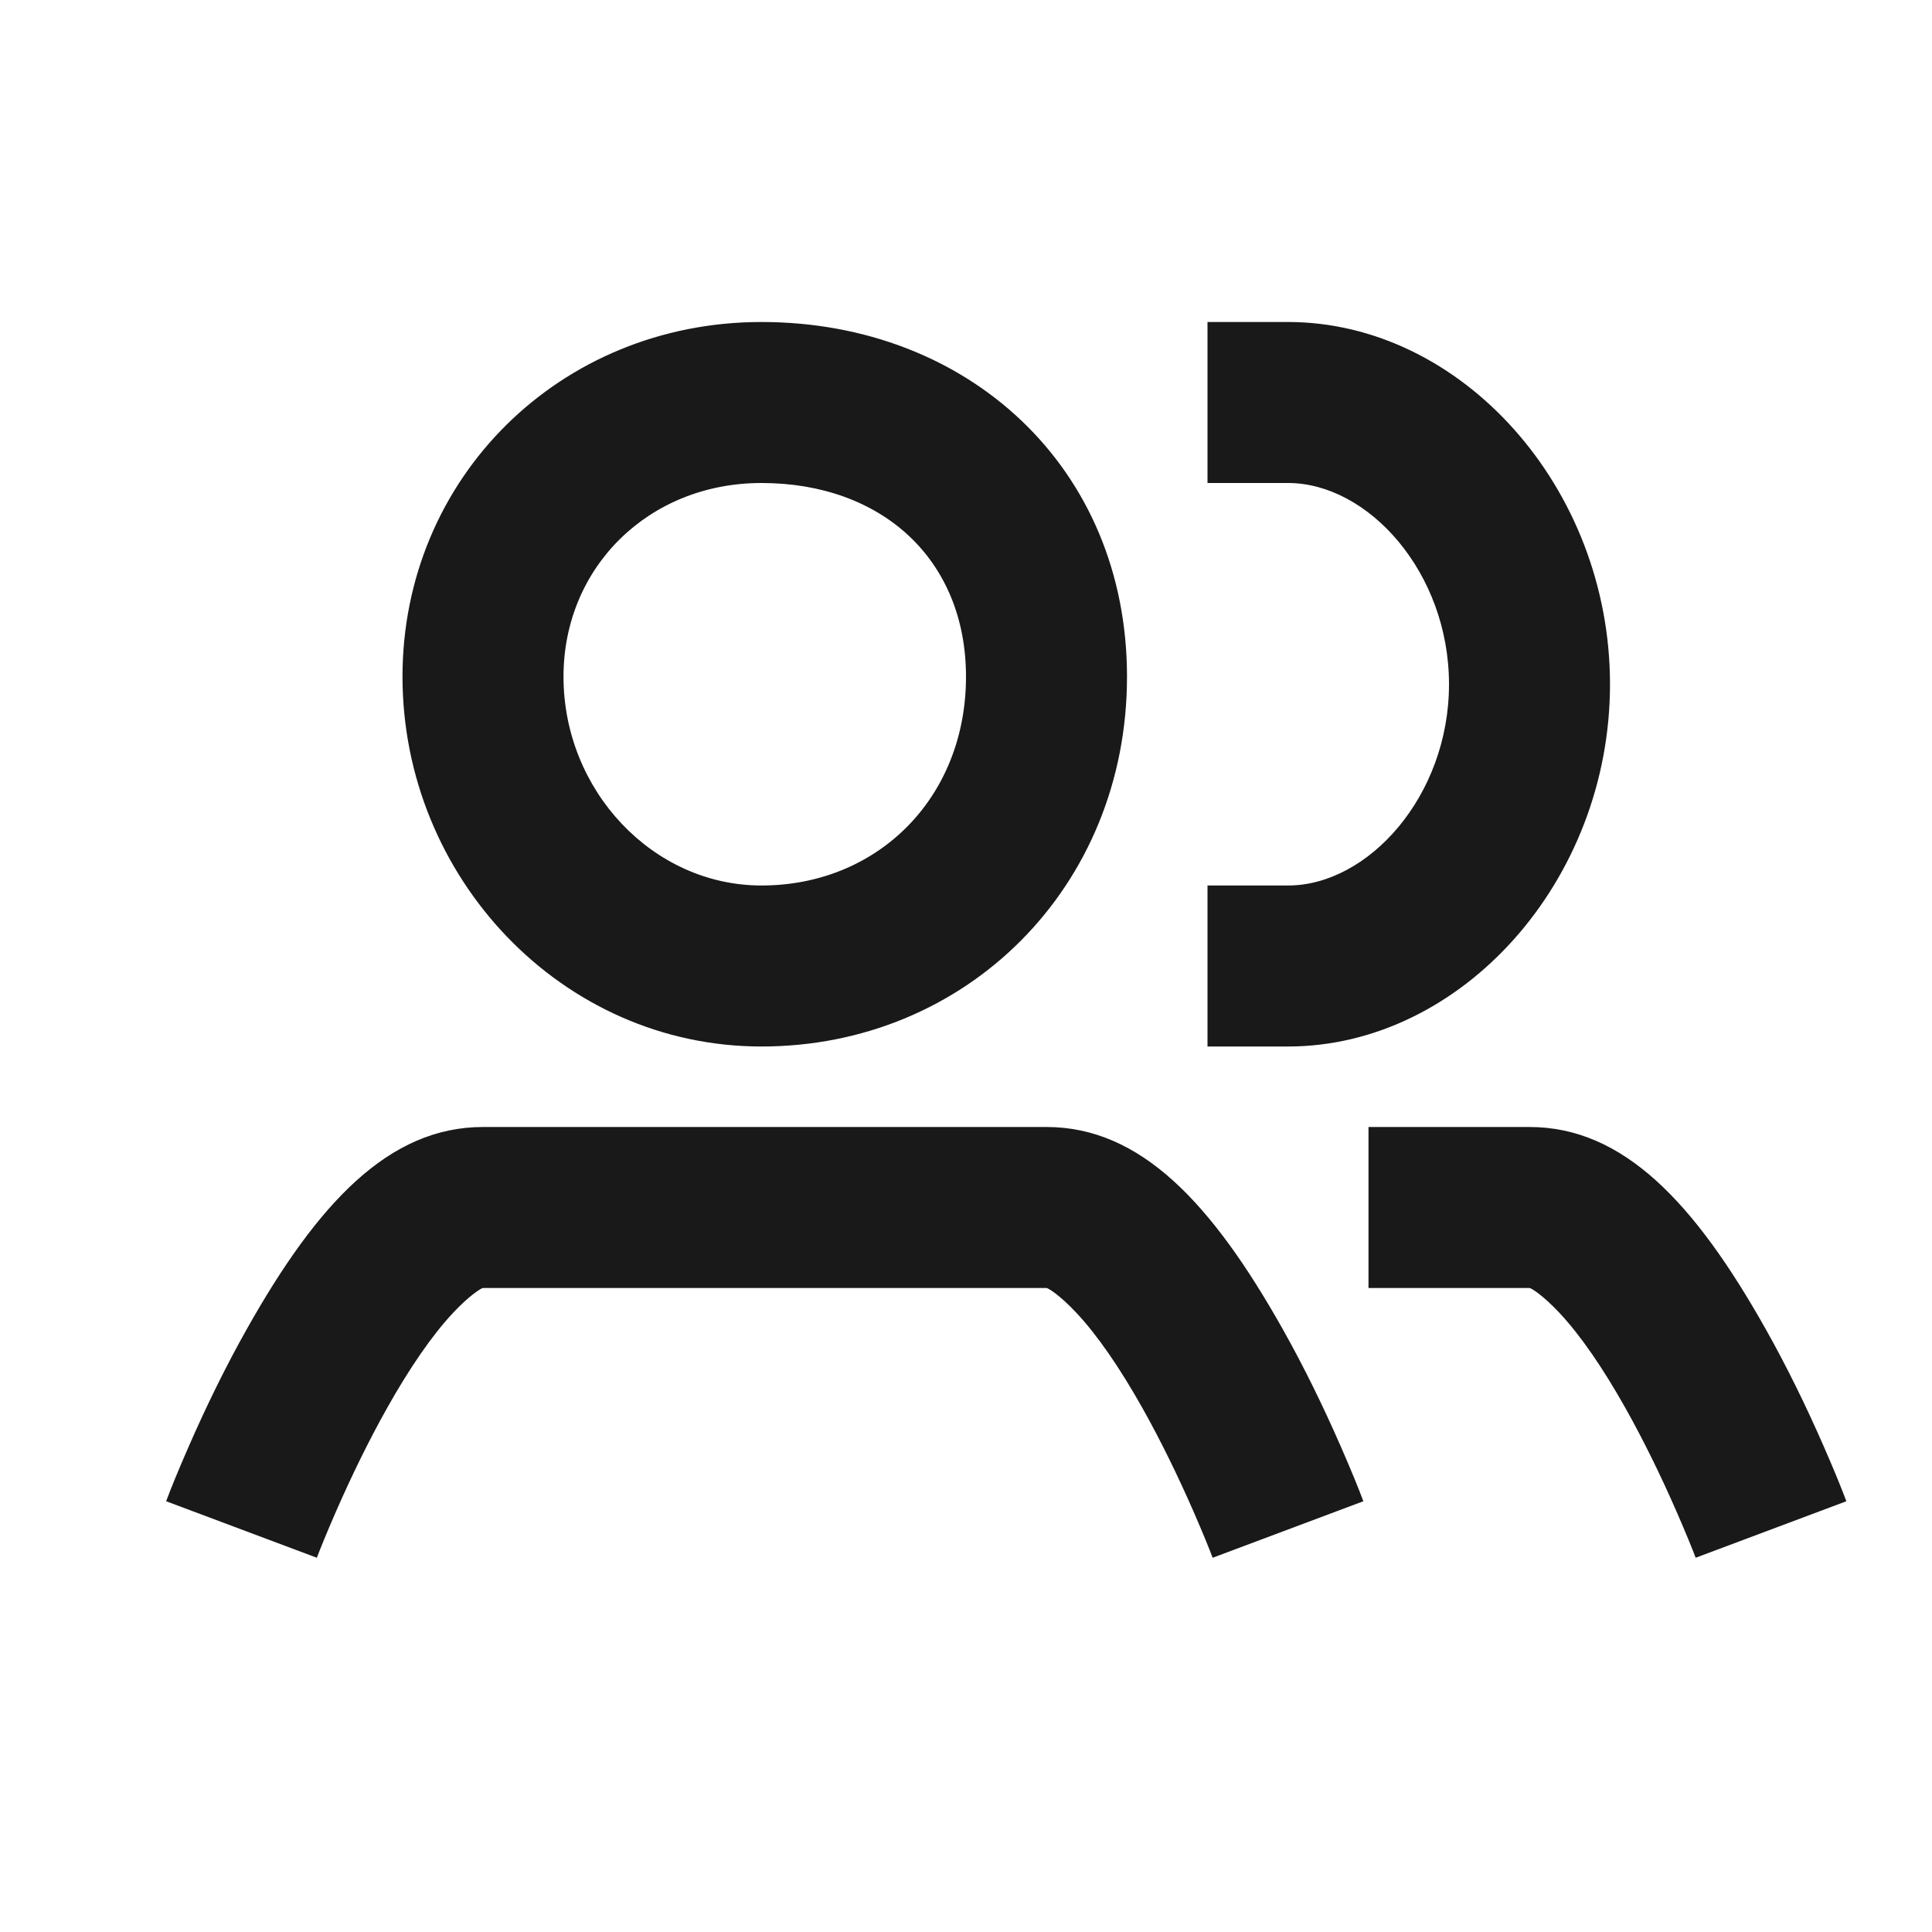
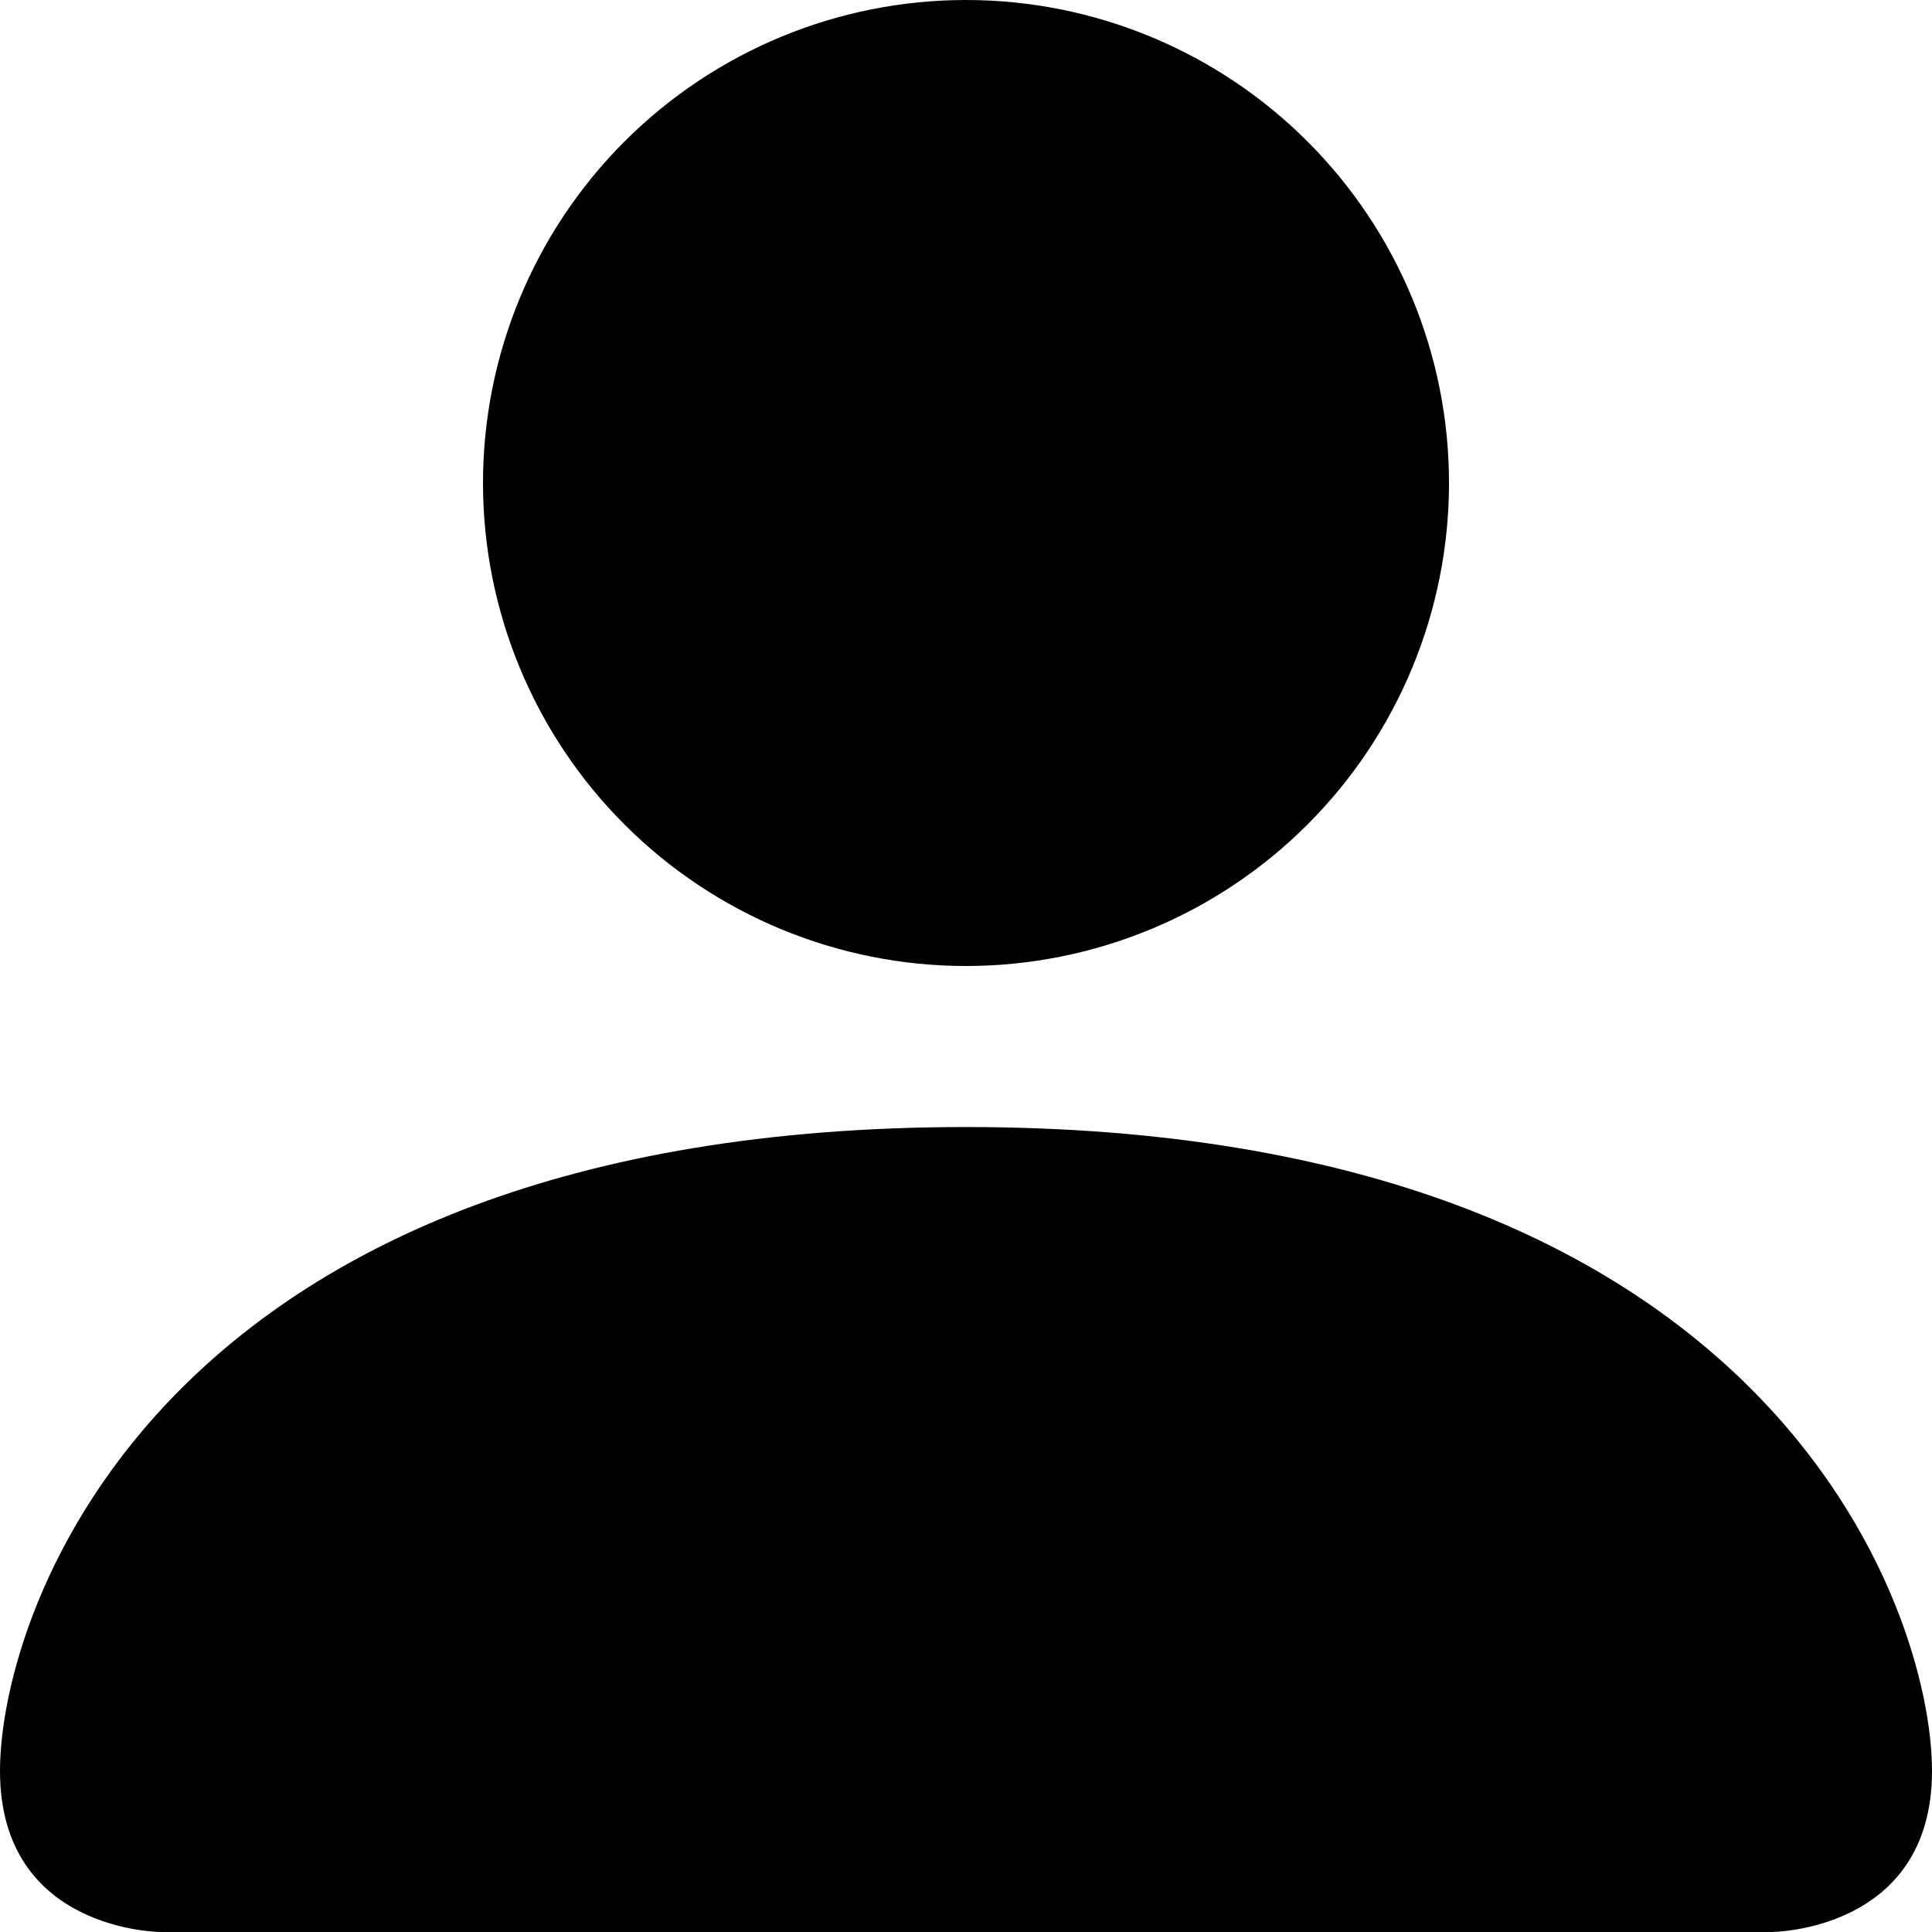
- <svg xmlns="http://www.w3.org/2000/svg" viewBox="0 0 24 24">
-   <path fill="#191919" d="M12,8.406 C12,6.956 10.962,6 9.459,6 C8.058,6 7,7.047 7,8.406 C7,9.819 8.109,11 9.459,11 C10.904,11 12,9.91 12,8.406 Z M14,8.406 C14,11.017 12.006,13 9.459,13 C6.976,13 5,10.896 5,8.406 C5,5.937 6.958,4 9.459,4 C12.032,4 14,5.813 14,8.406 Z M3.936,19.351 L2.064,18.649 C2.116,18.508 2.211,18.273 2.342,17.974 C2.559,17.477 2.802,16.979 3.066,16.51 C3.947,14.944 4.832,14 6,14 L13,14 C14.168,14 15.053,14.944 15.934,16.51 C16.198,16.979 16.441,17.477 16.658,17.974 C16.789,18.273 16.884,18.508 16.936,18.649 L15.064,19.351 C15.023,19.242 14.941,19.039 14.826,18.776 C14.633,18.335 14.419,17.896 14.191,17.49 C13.911,16.992 13.631,16.585 13.372,16.309 C13.162,16.085 13.019,16 13,16 L6,16 C5.981,16 5.838,16.085 5.628,16.309 C5.369,16.585 5.089,16.992 4.809,17.49 C4.581,17.896 4.367,18.335 4.174,18.776 C4.059,19.039 3.977,19.242 3.936,19.351 Z M17,16 L17,14 L19,14 C20.168,14 21.053,14.944 21.934,16.51 C22.198,16.979 22.441,17.477 22.658,17.974 C22.789,18.273 22.884,18.508 22.936,18.649 L21.064,19.351 C21.023,19.242 20.941,19.039 20.826,18.776 C20.633,18.335 20.419,17.896 20.191,17.49 C19.911,16.992 19.631,16.585 19.372,16.309 C19.162,16.085 19.019,16 19,16 L17,16 Z M15,6 L15,4 L16,4 C18.152,4 20,6.053 20,8.5 C20,10.947 18.152,13 16,13 L15,13 L15,11 L16,11 C16.998,11 18,9.887 18,8.5 C18,7.113 16.998,6 16,6 L15,6 Z">
- </path>
+ <svg xmlns="http://www.w3.org/2000/svg" width="17" height="17" viewBox="0 0 17 17" fill="none">
+   <path d="M1.417 17C1.417 17 0 17 0 15.583C0 14.167 1.417 9.917 8.5 9.917C15.583 9.917 17 14.167 17 15.583C17 17 15.583 17 15.583 17H1.417ZM8.5 8.5C9.627 8.5 10.708 8.052 11.505 7.255C12.302 6.458 12.75 5.377 12.75 4.25C12.75 3.123 12.302 2.042 11.505 1.245C10.708 0.448 9.627 0 8.5 0C7.373 0 6.292 0.448 5.495 1.245C4.698 2.042 4.25 3.123 4.25 4.25C4.25 5.377 4.698 6.458 5.495 7.255C6.292 8.052 7.373 8.5 8.5 8.5V8.5Z" fill="black" />
</svg>
